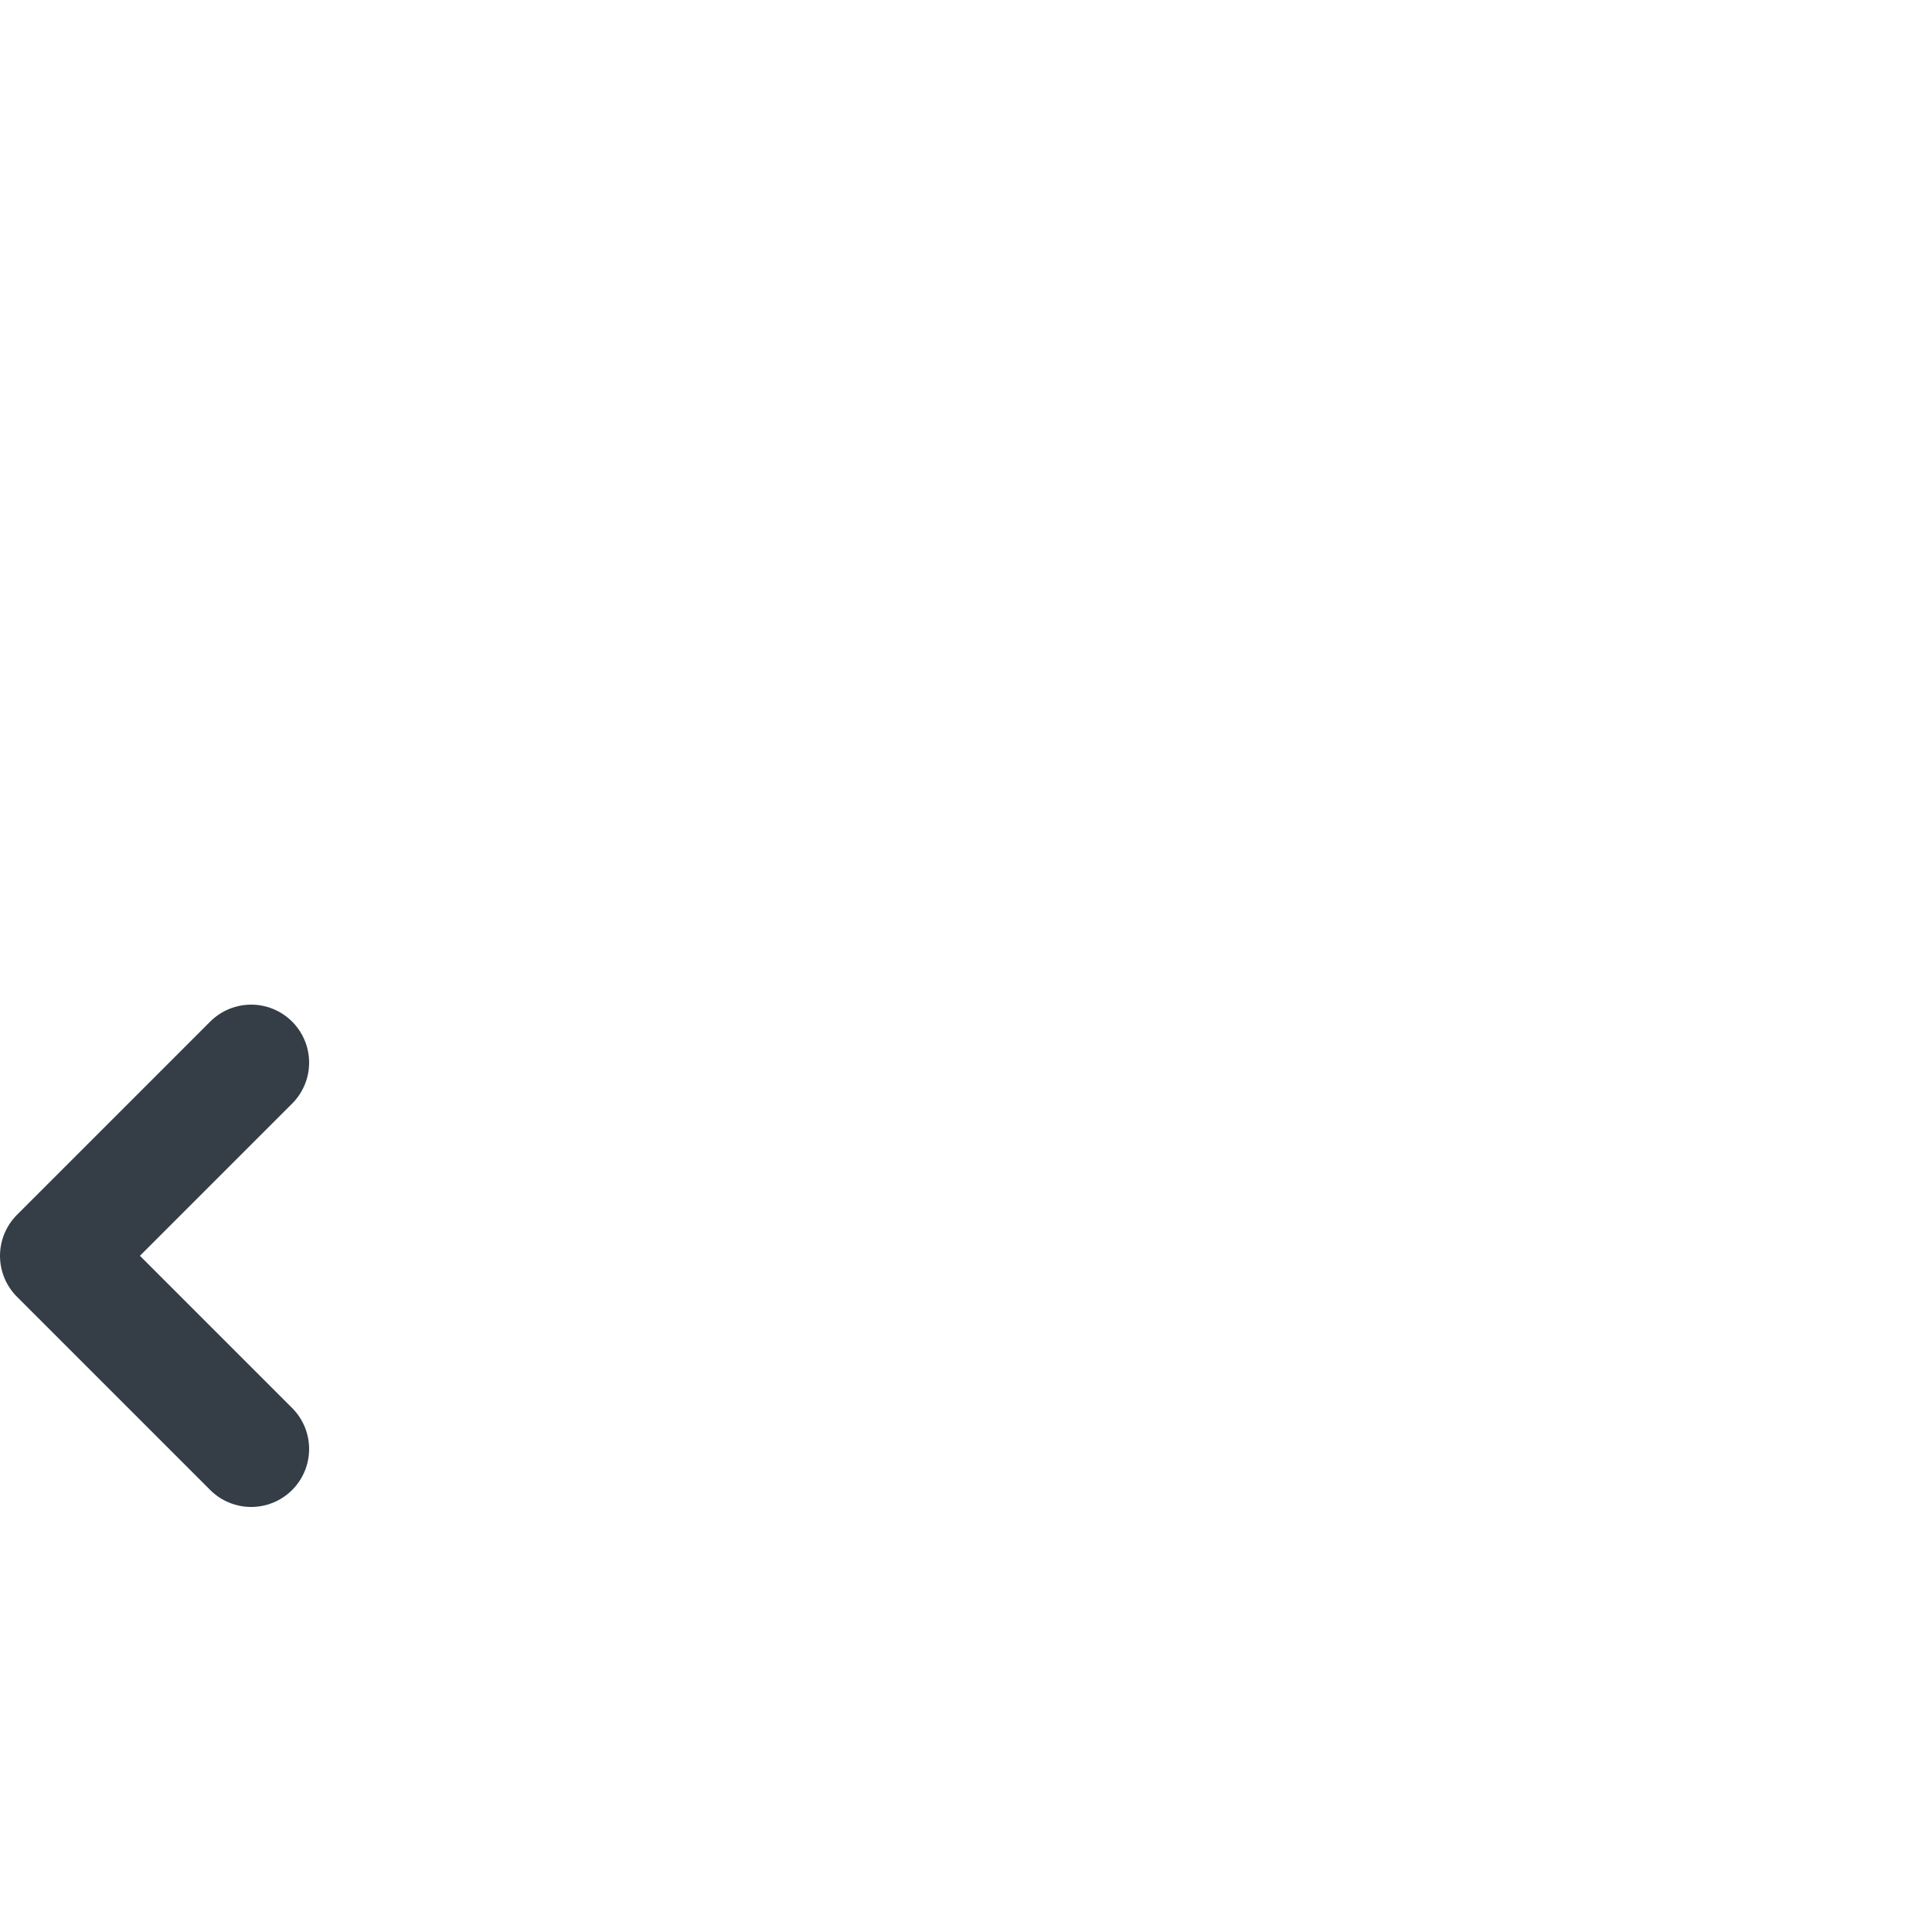
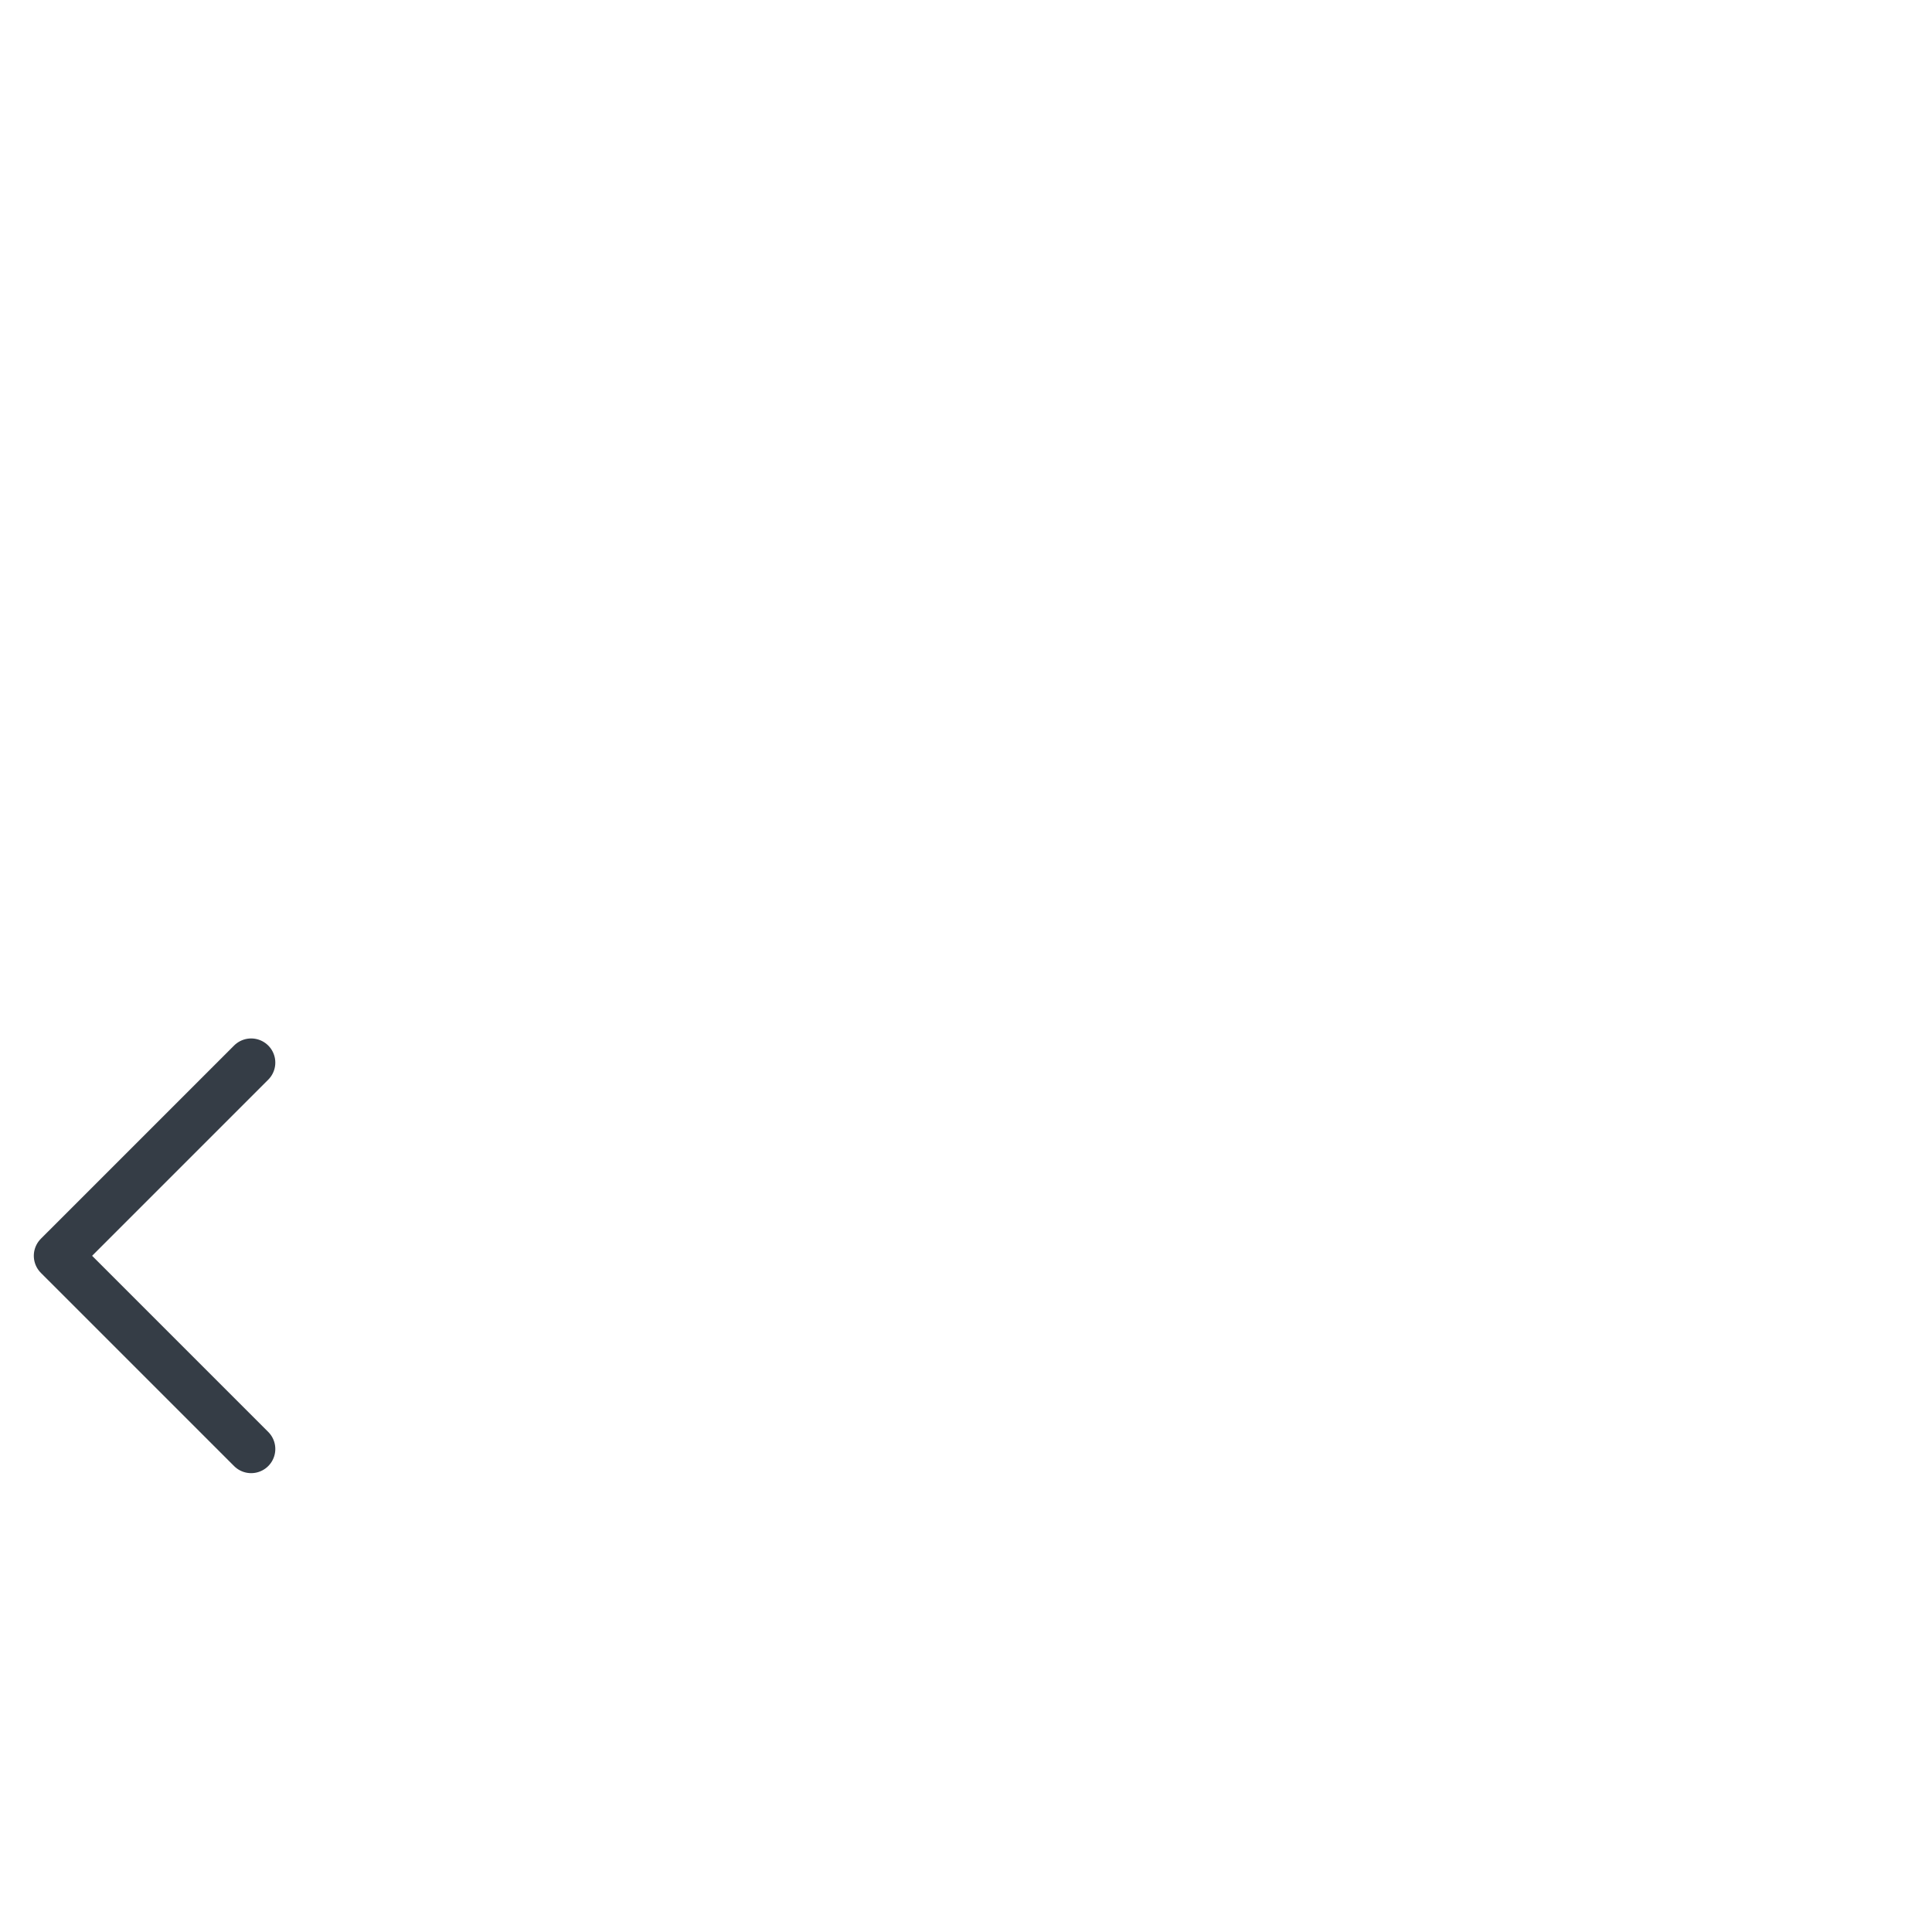
<svg xmlns="http://www.w3.org/2000/svg" version="1.1" width="100px" height="100px" viewBox="0 0 100 100">
  <style type="text/css">
        .arrow{
            stroke: hsl(212, 14%, 24%);
-             stroke-width: 6px;
+             stroke-width: 2.5px;
            stroke-linecap: round;
            fill: none;
        }
    </style>
-   <path class="arrow" d="         M 3,65         l 10,-10         M 3,65         l 10,10     " />
+   <path vector-effect="non-scaling-stroke" shape-rendering="crisp edges" class="arrow" d="         M 3,65         l 10,-10         M 3,65         l 10,10     " />
</svg>
